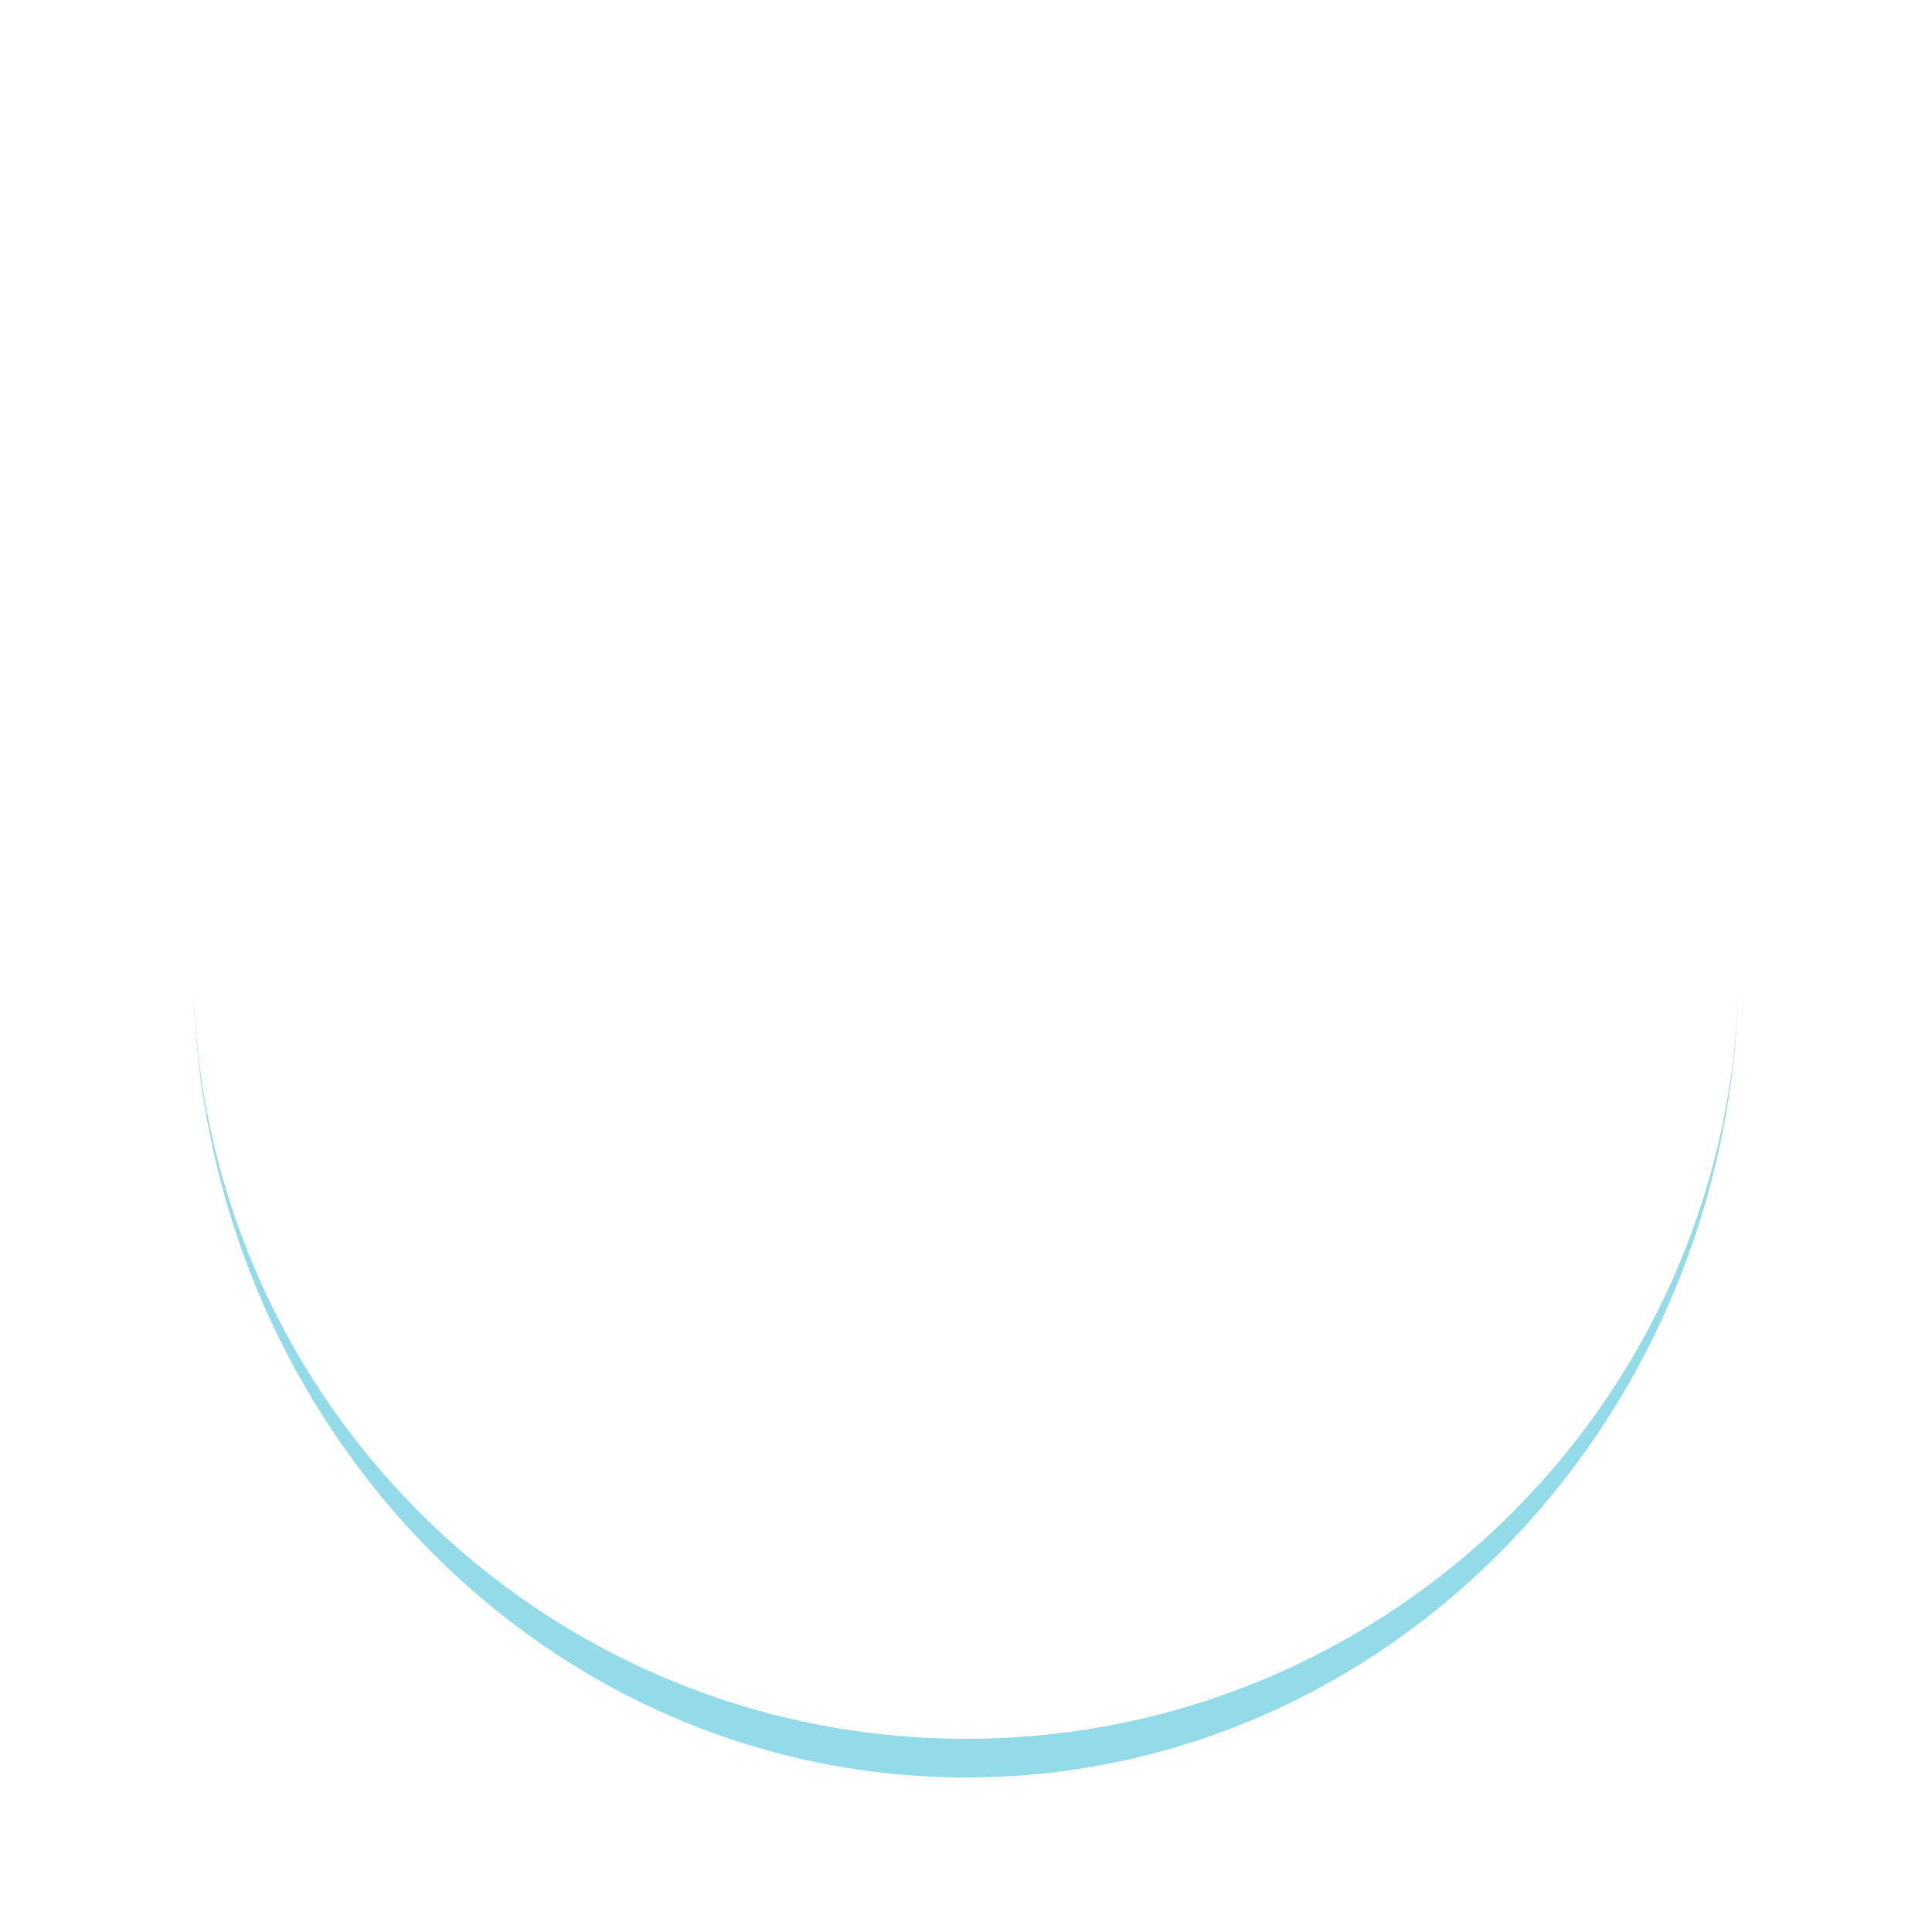
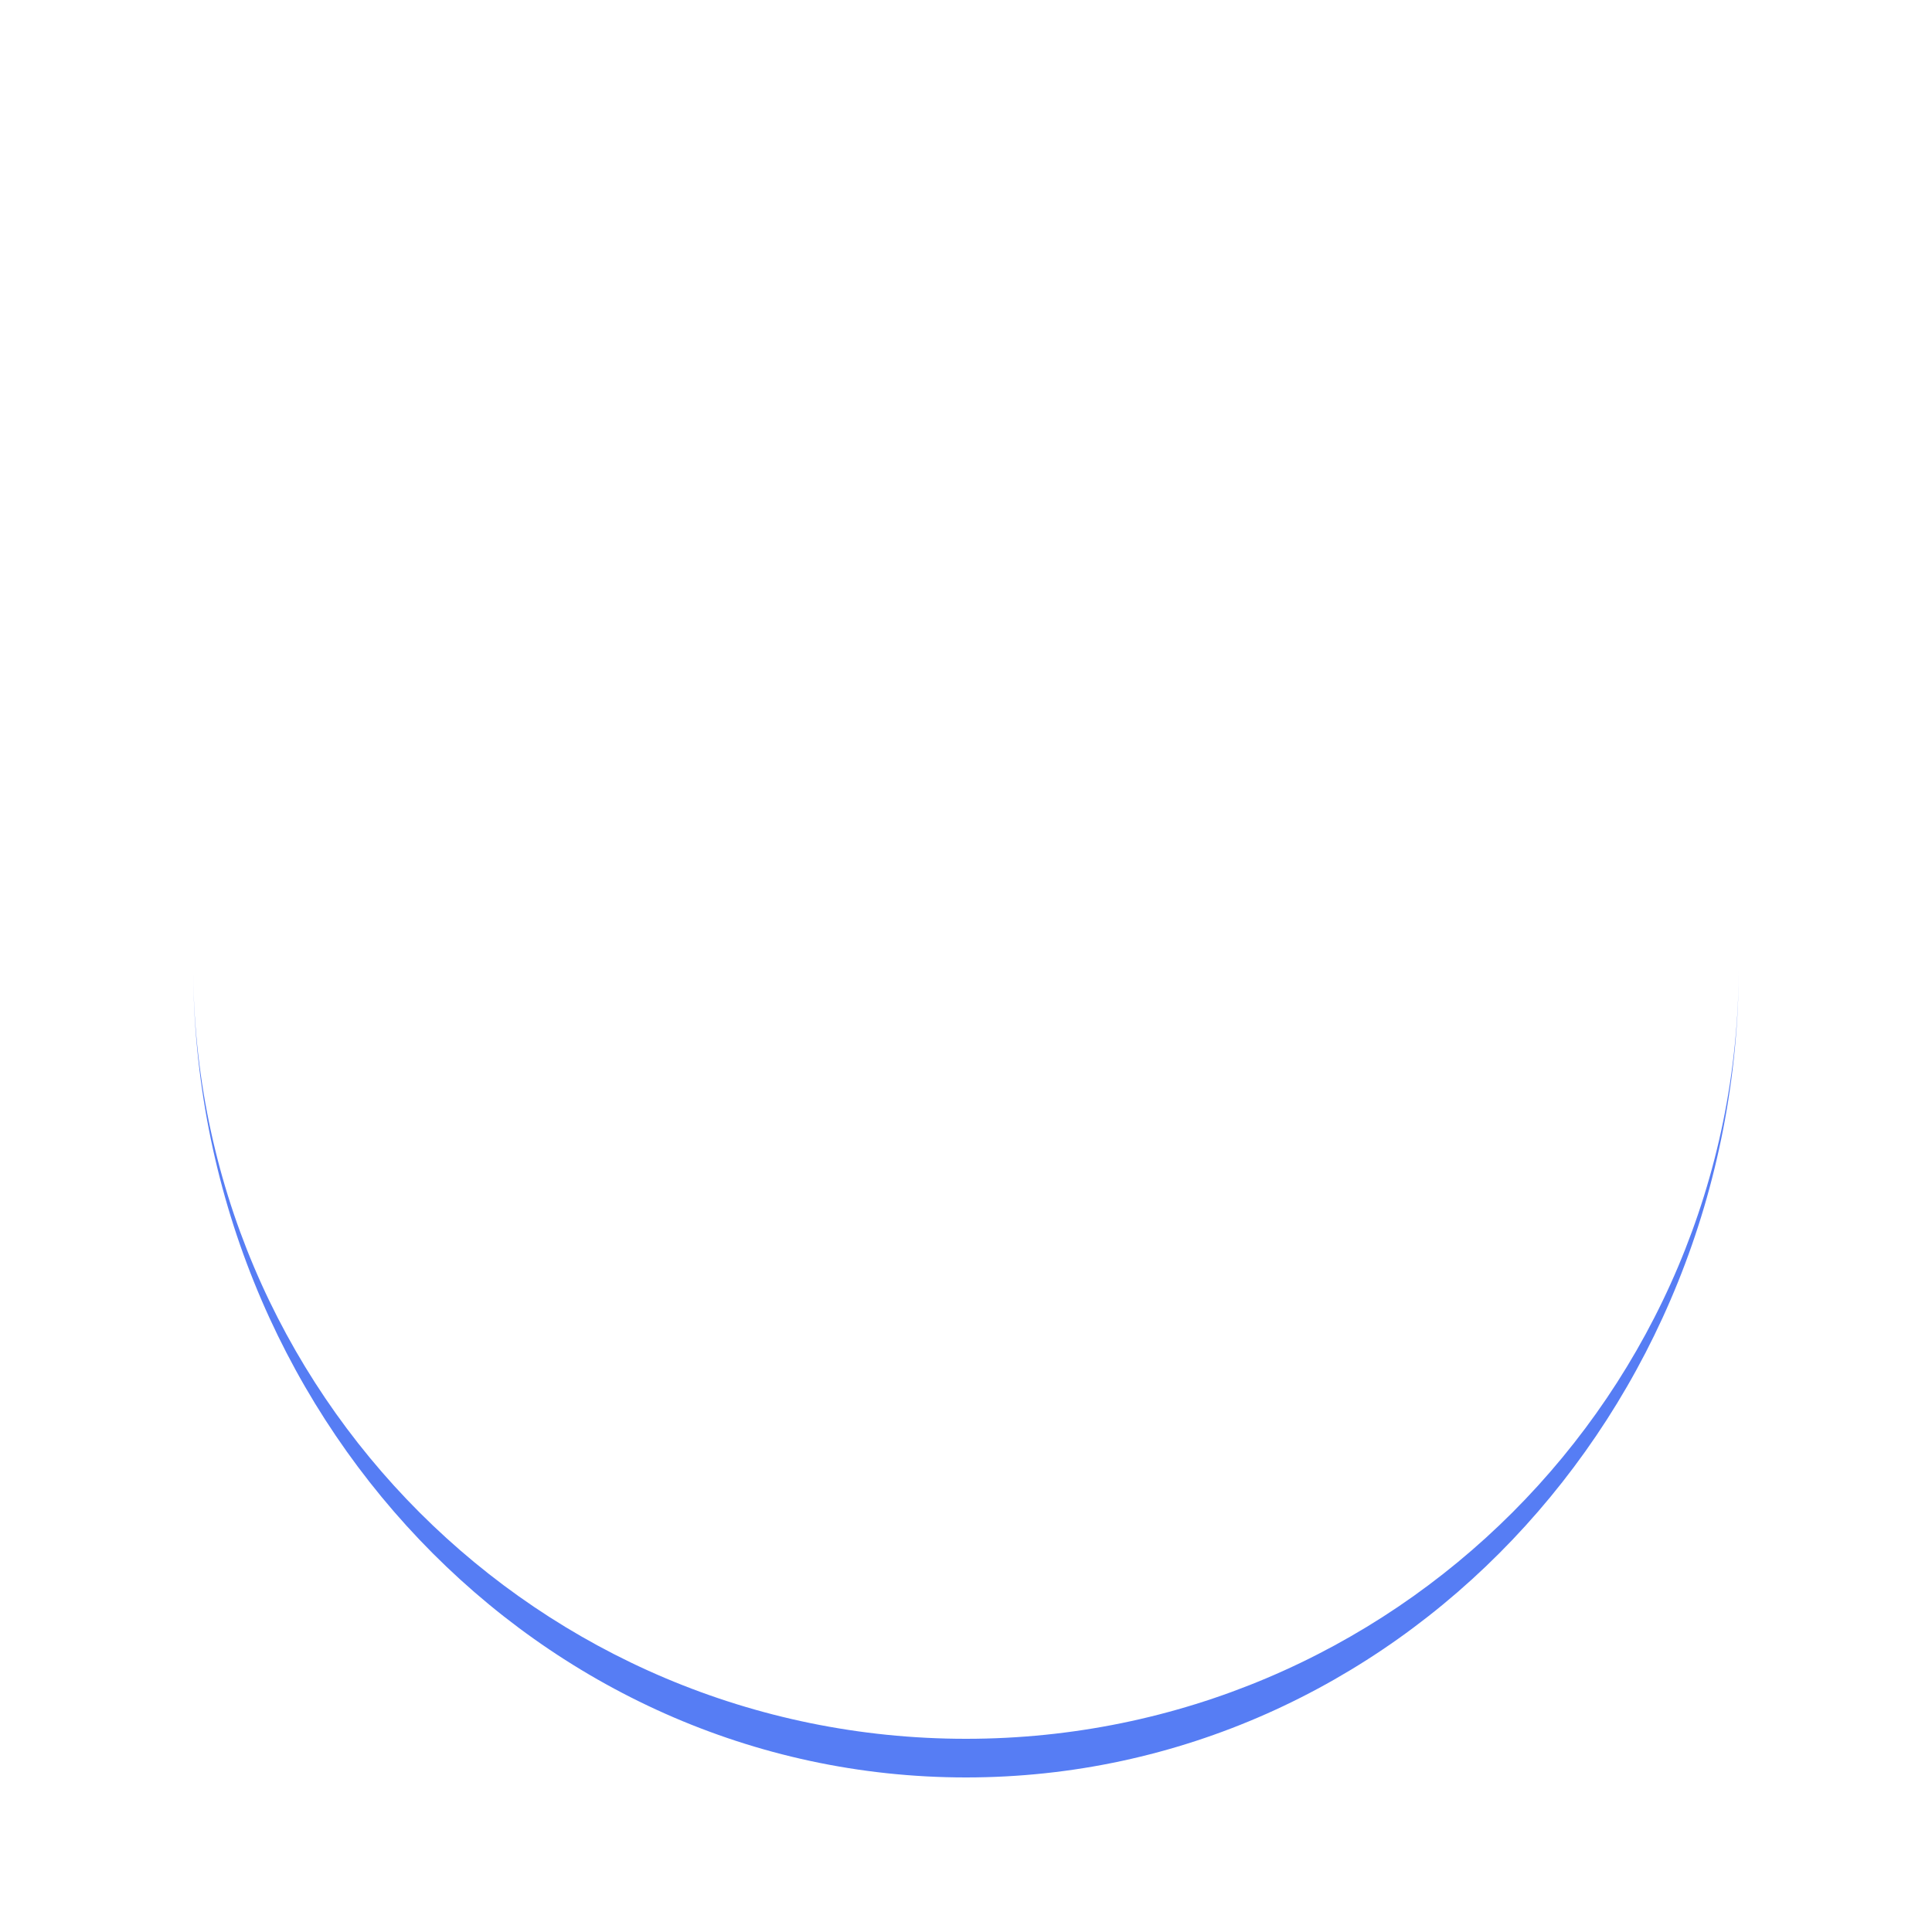
- <svg xmlns="http://www.w3.org/2000/svg" style="margin: auto; background: rgb(255, 255, 255) none repeat scroll 0% 0%; display: block; shape-rendering: auto;" width="200px" height="200px" viewBox="0 0 100 100" preserveAspectRatio="xMidYMid">
-   <path d="M10 50A40 40 0 0 0 90 50A40 42 0 0 1 10 50" fill="#93dbe9" stroke="none">
-     <animateTransform attributeName="transform" type="rotate" dur="1.176s" repeatCount="indefinite" keyTimes="0;1" values="0 50 51;360 50 51" />
+ <svg xmlns="http://www.w3.org/2000/svg" style="margin: auto; background: rgb(33, 33, 33) none repeat scroll 0% 0%; display: block; shape-rendering: auto;" width="200px" height="200px" viewBox="0 0 100 100" preserveAspectRatio="xMidYMid">
+   <path d="M10 50A40 40 0 0 0 90 50A40 42 0 0 1 10 50" fill="#567df4" stroke="none">
+     <animateTransform attributeName="transform" type="rotate" dur="1s" repeatCount="indefinite" keyTimes="0;1" values="0 50 51;360 50 51" />
  </path>
</svg>
